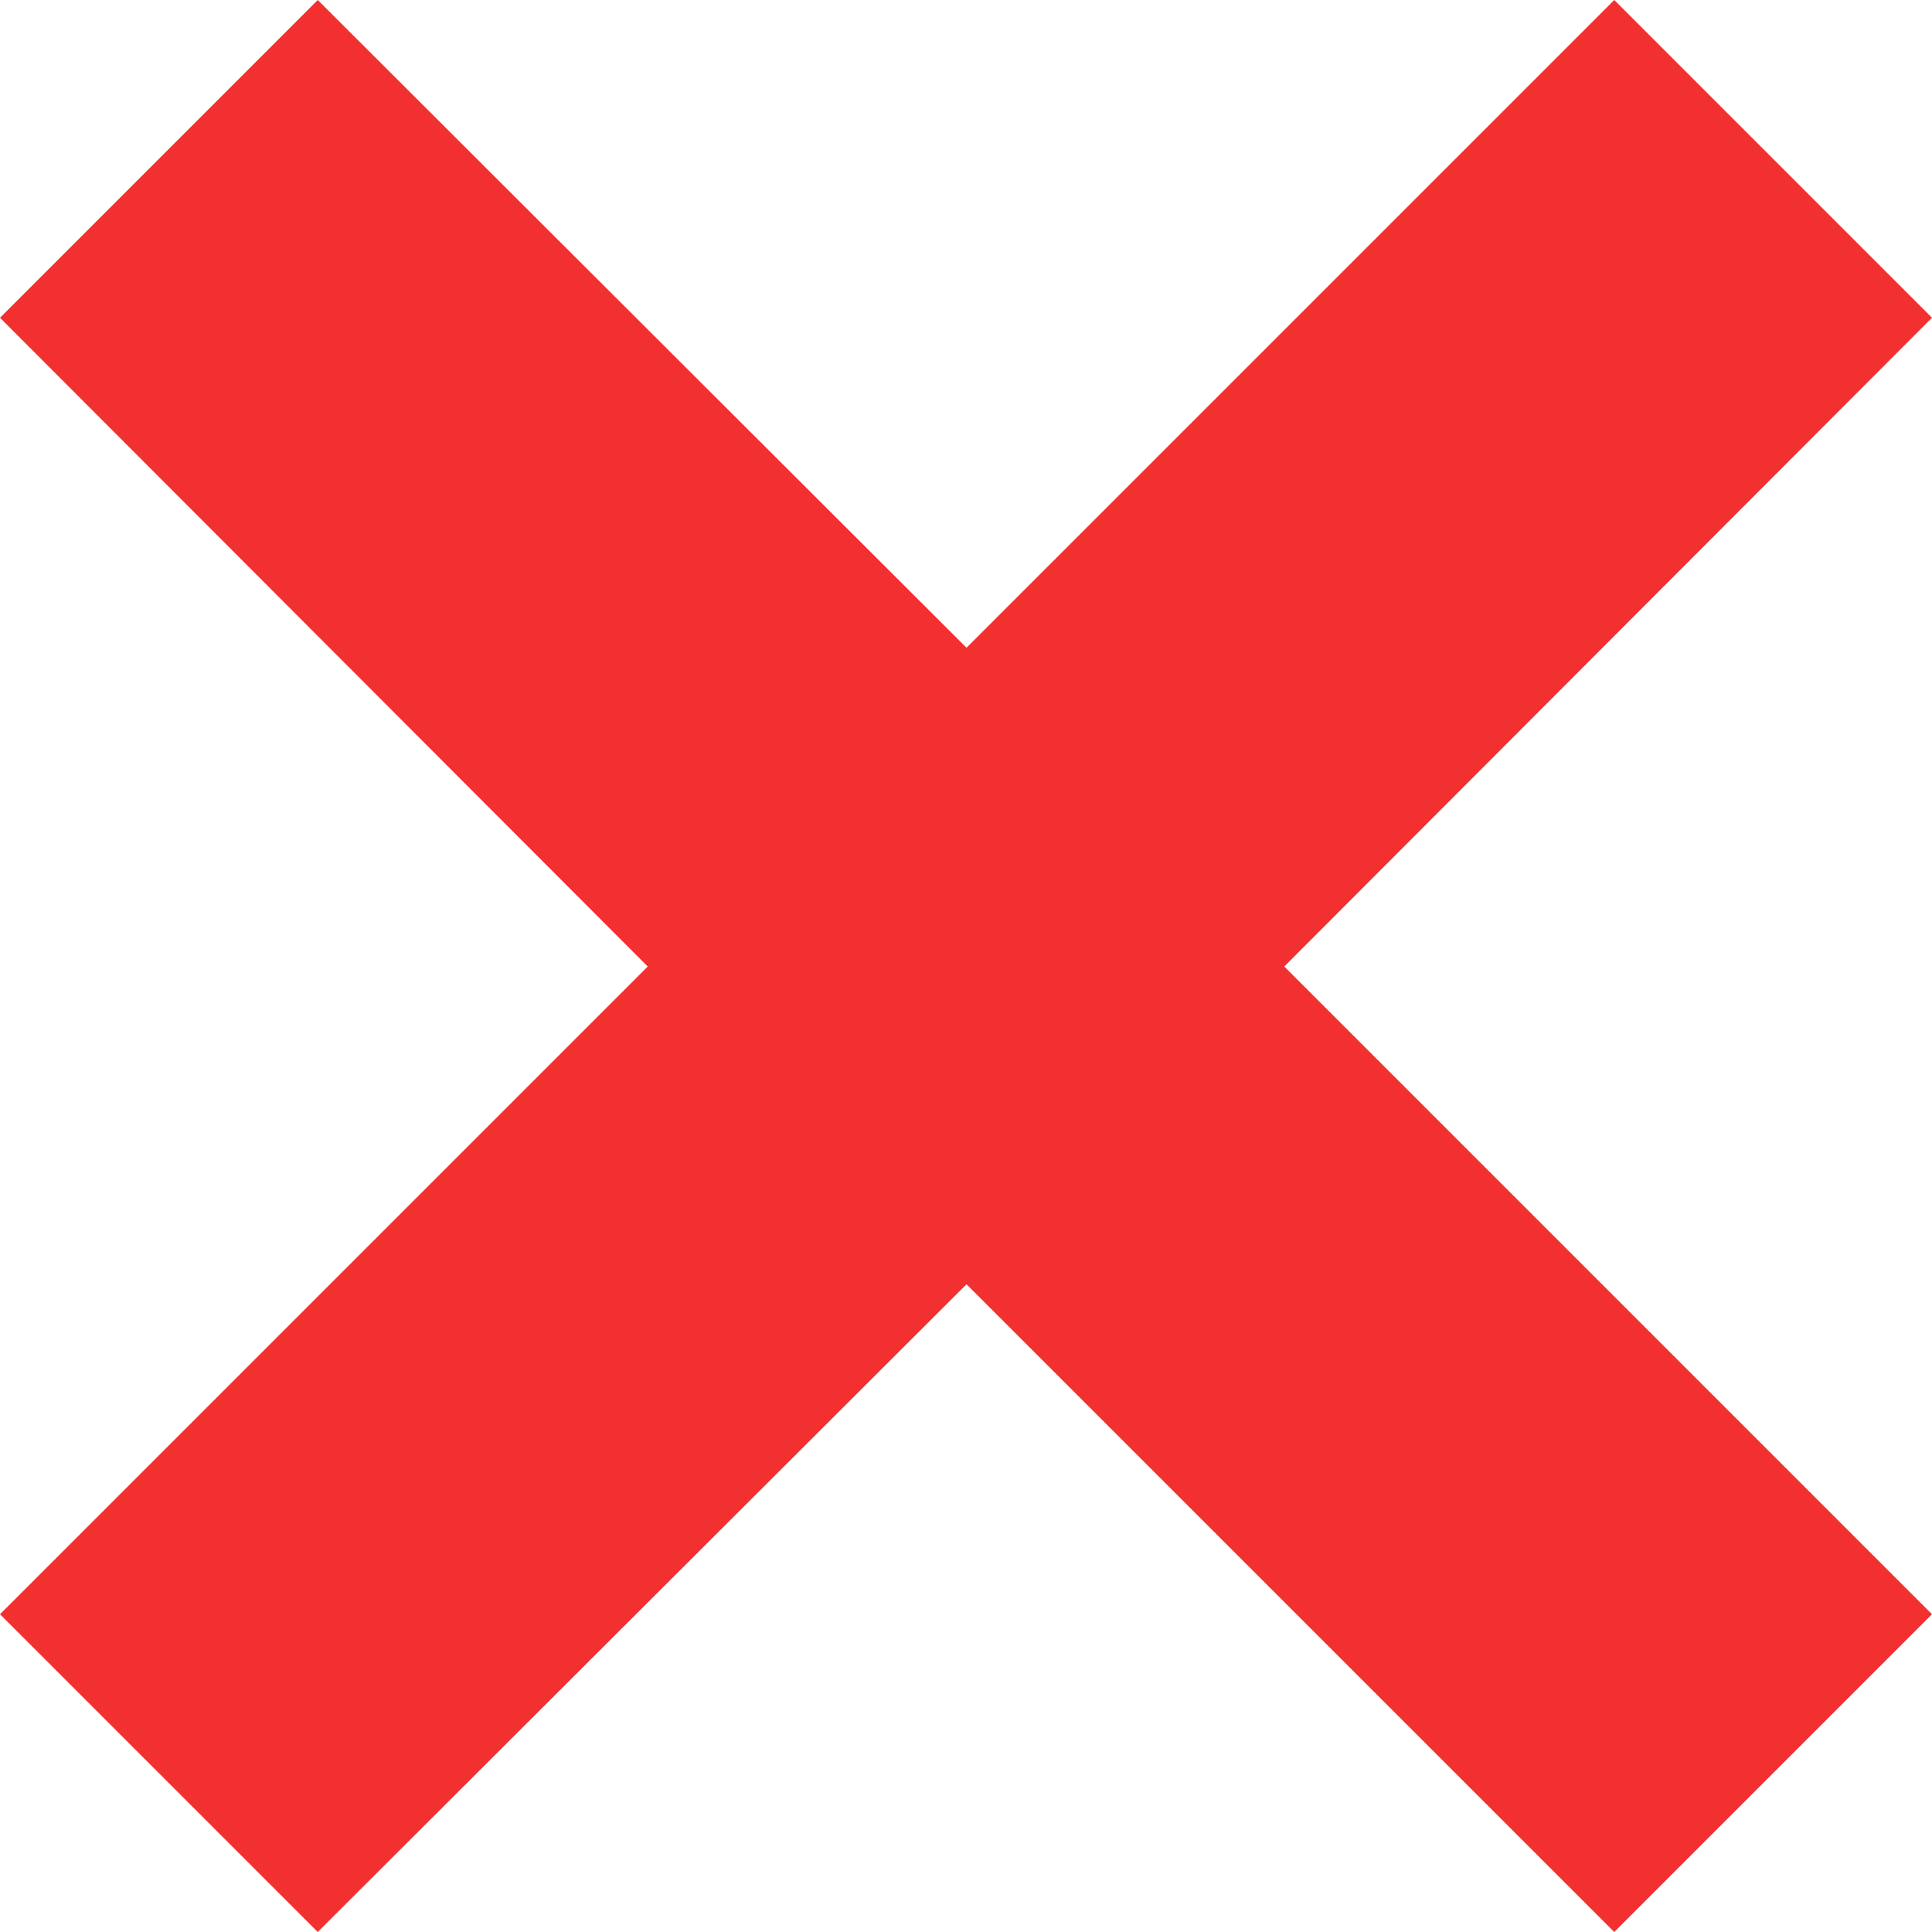
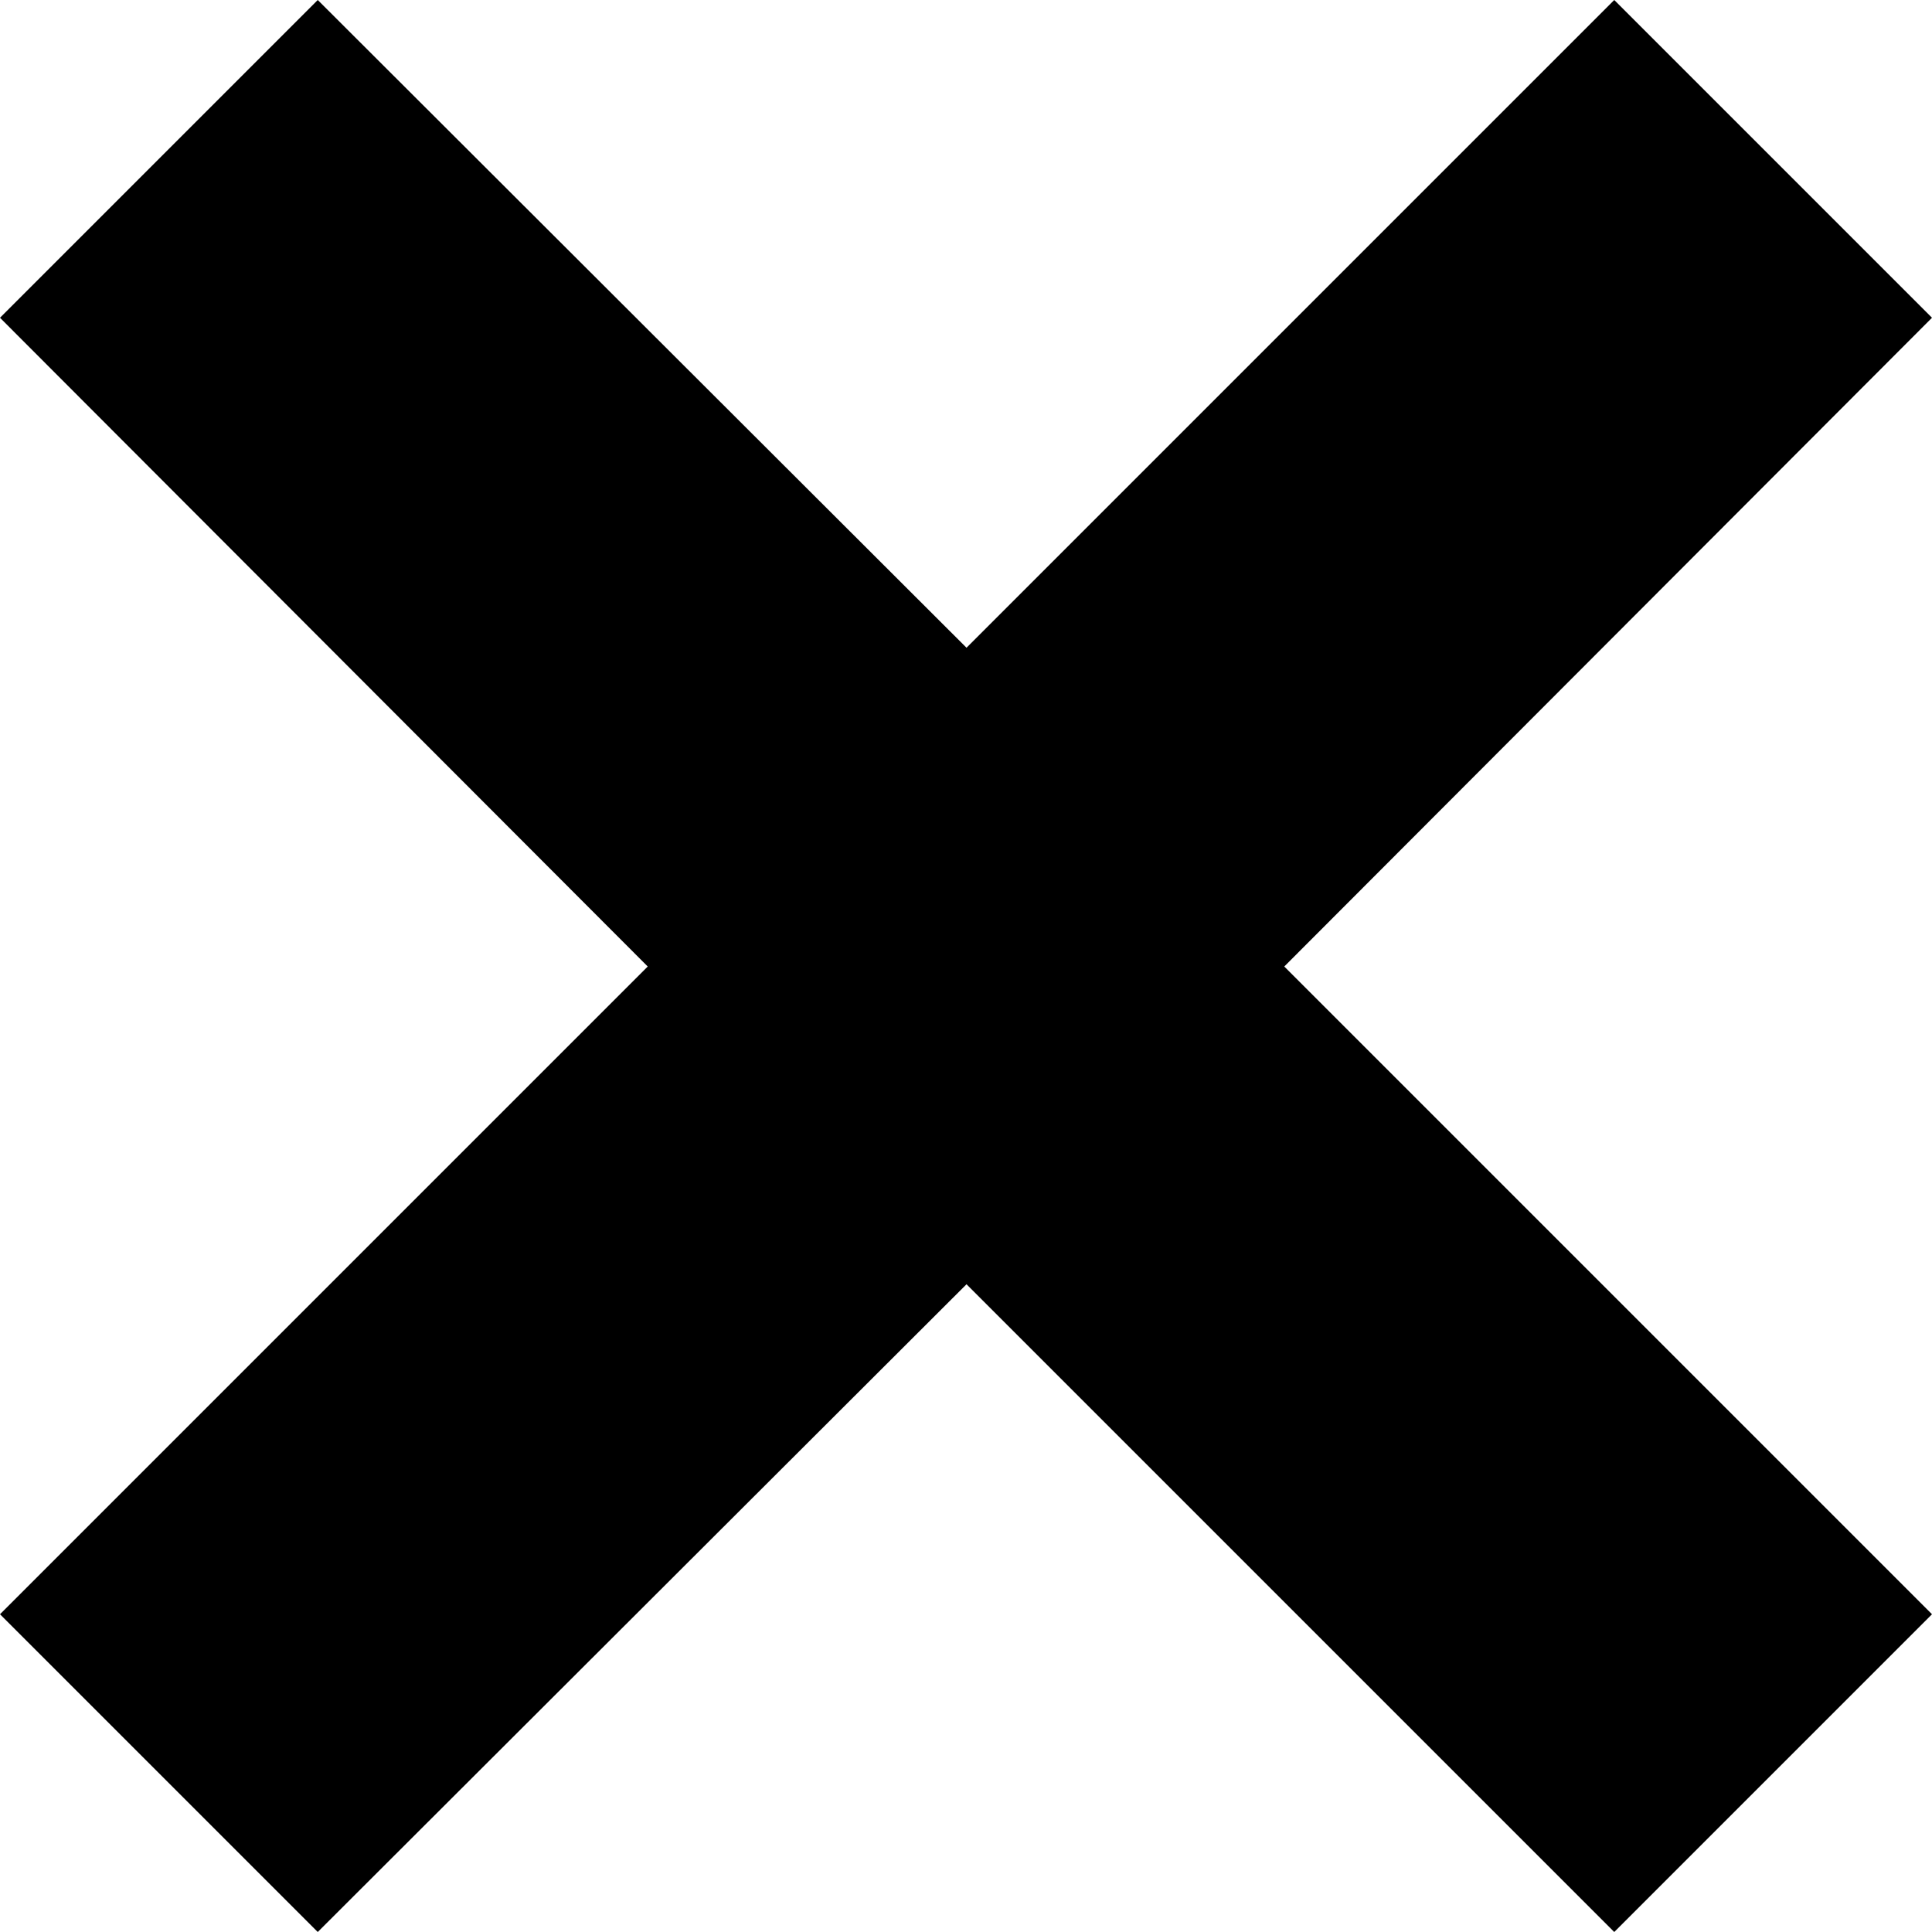
<svg xmlns="http://www.w3.org/2000/svg" viewBox="0 0 18.97 18.97">
  <defs>
-     <style>.cls-1 {fill: #f23030; fill-rule: evenodd;}</style>
+     <style>.cls-1 {fill: #000; fill-rule: evenodd;}</style>
  </defs>
  <polygon class="cls-1" points="18.97 3.12 15.85 0 9.49 6.36 3.12 0 0 3.12 6.36 9.49 0 15.85 3.12 18.97 9.49 12.61 15.85 18.97 18.97 15.85 12.61 9.49 18.97 3.12" />
</svg>
